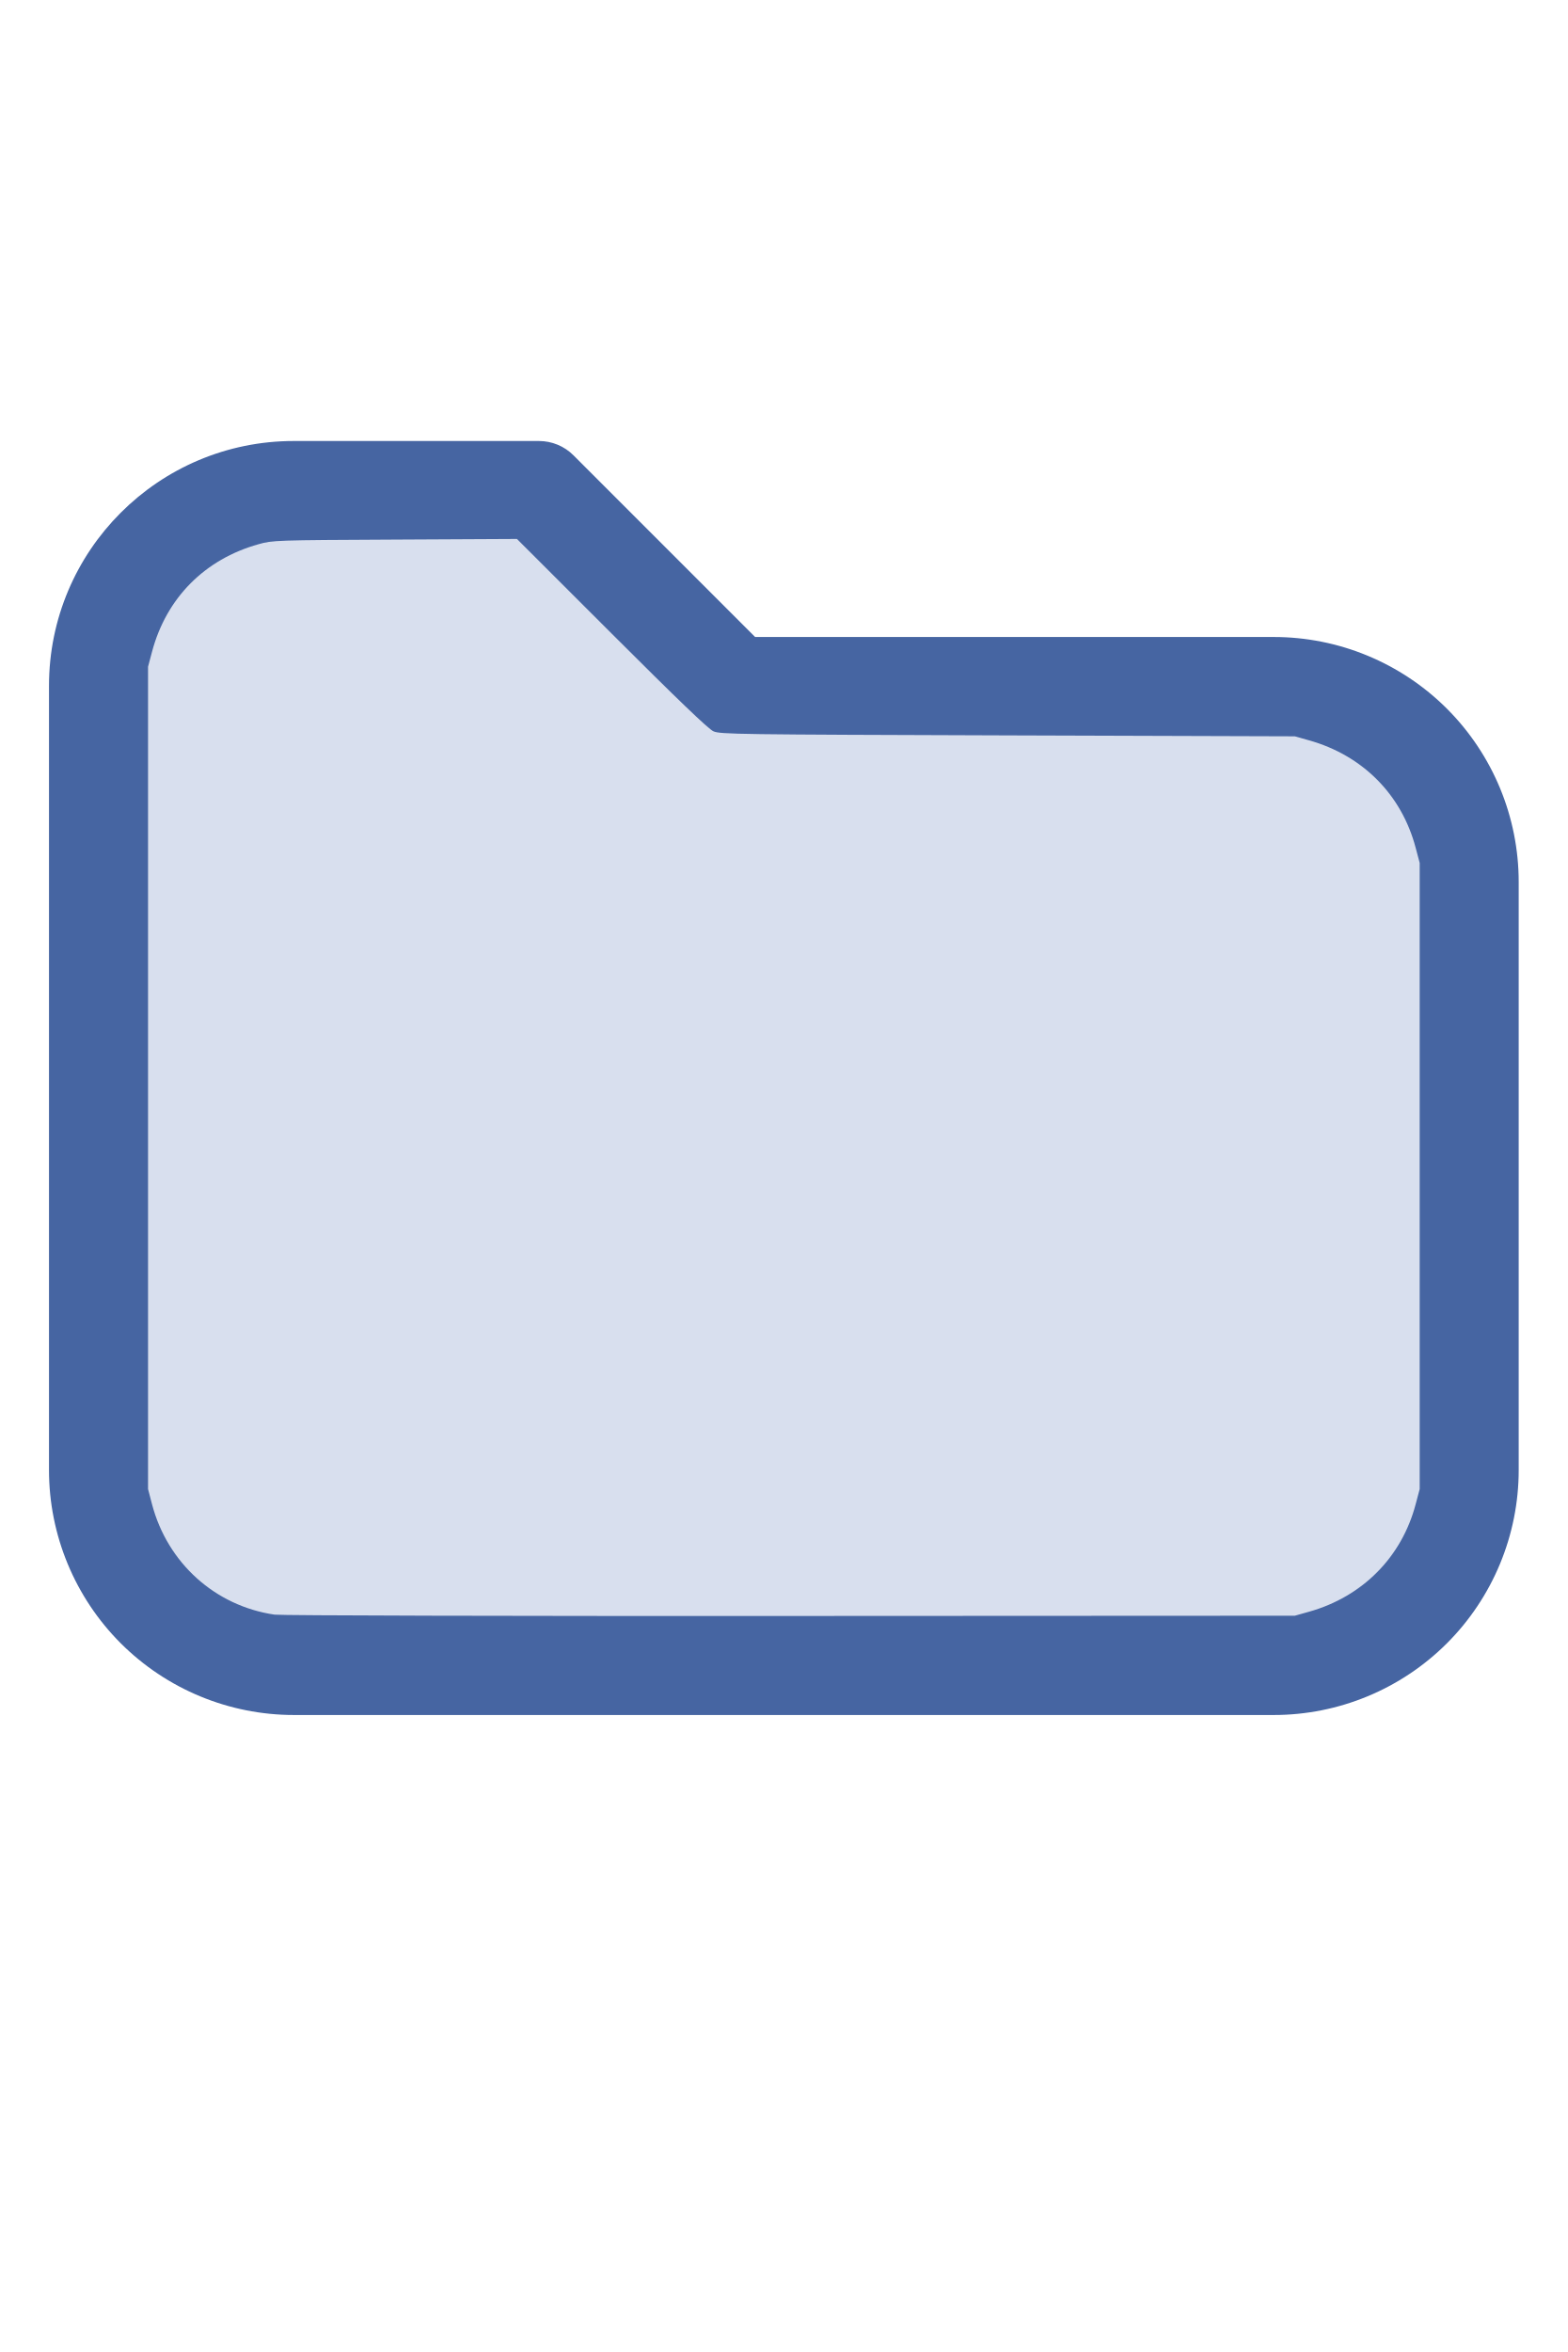
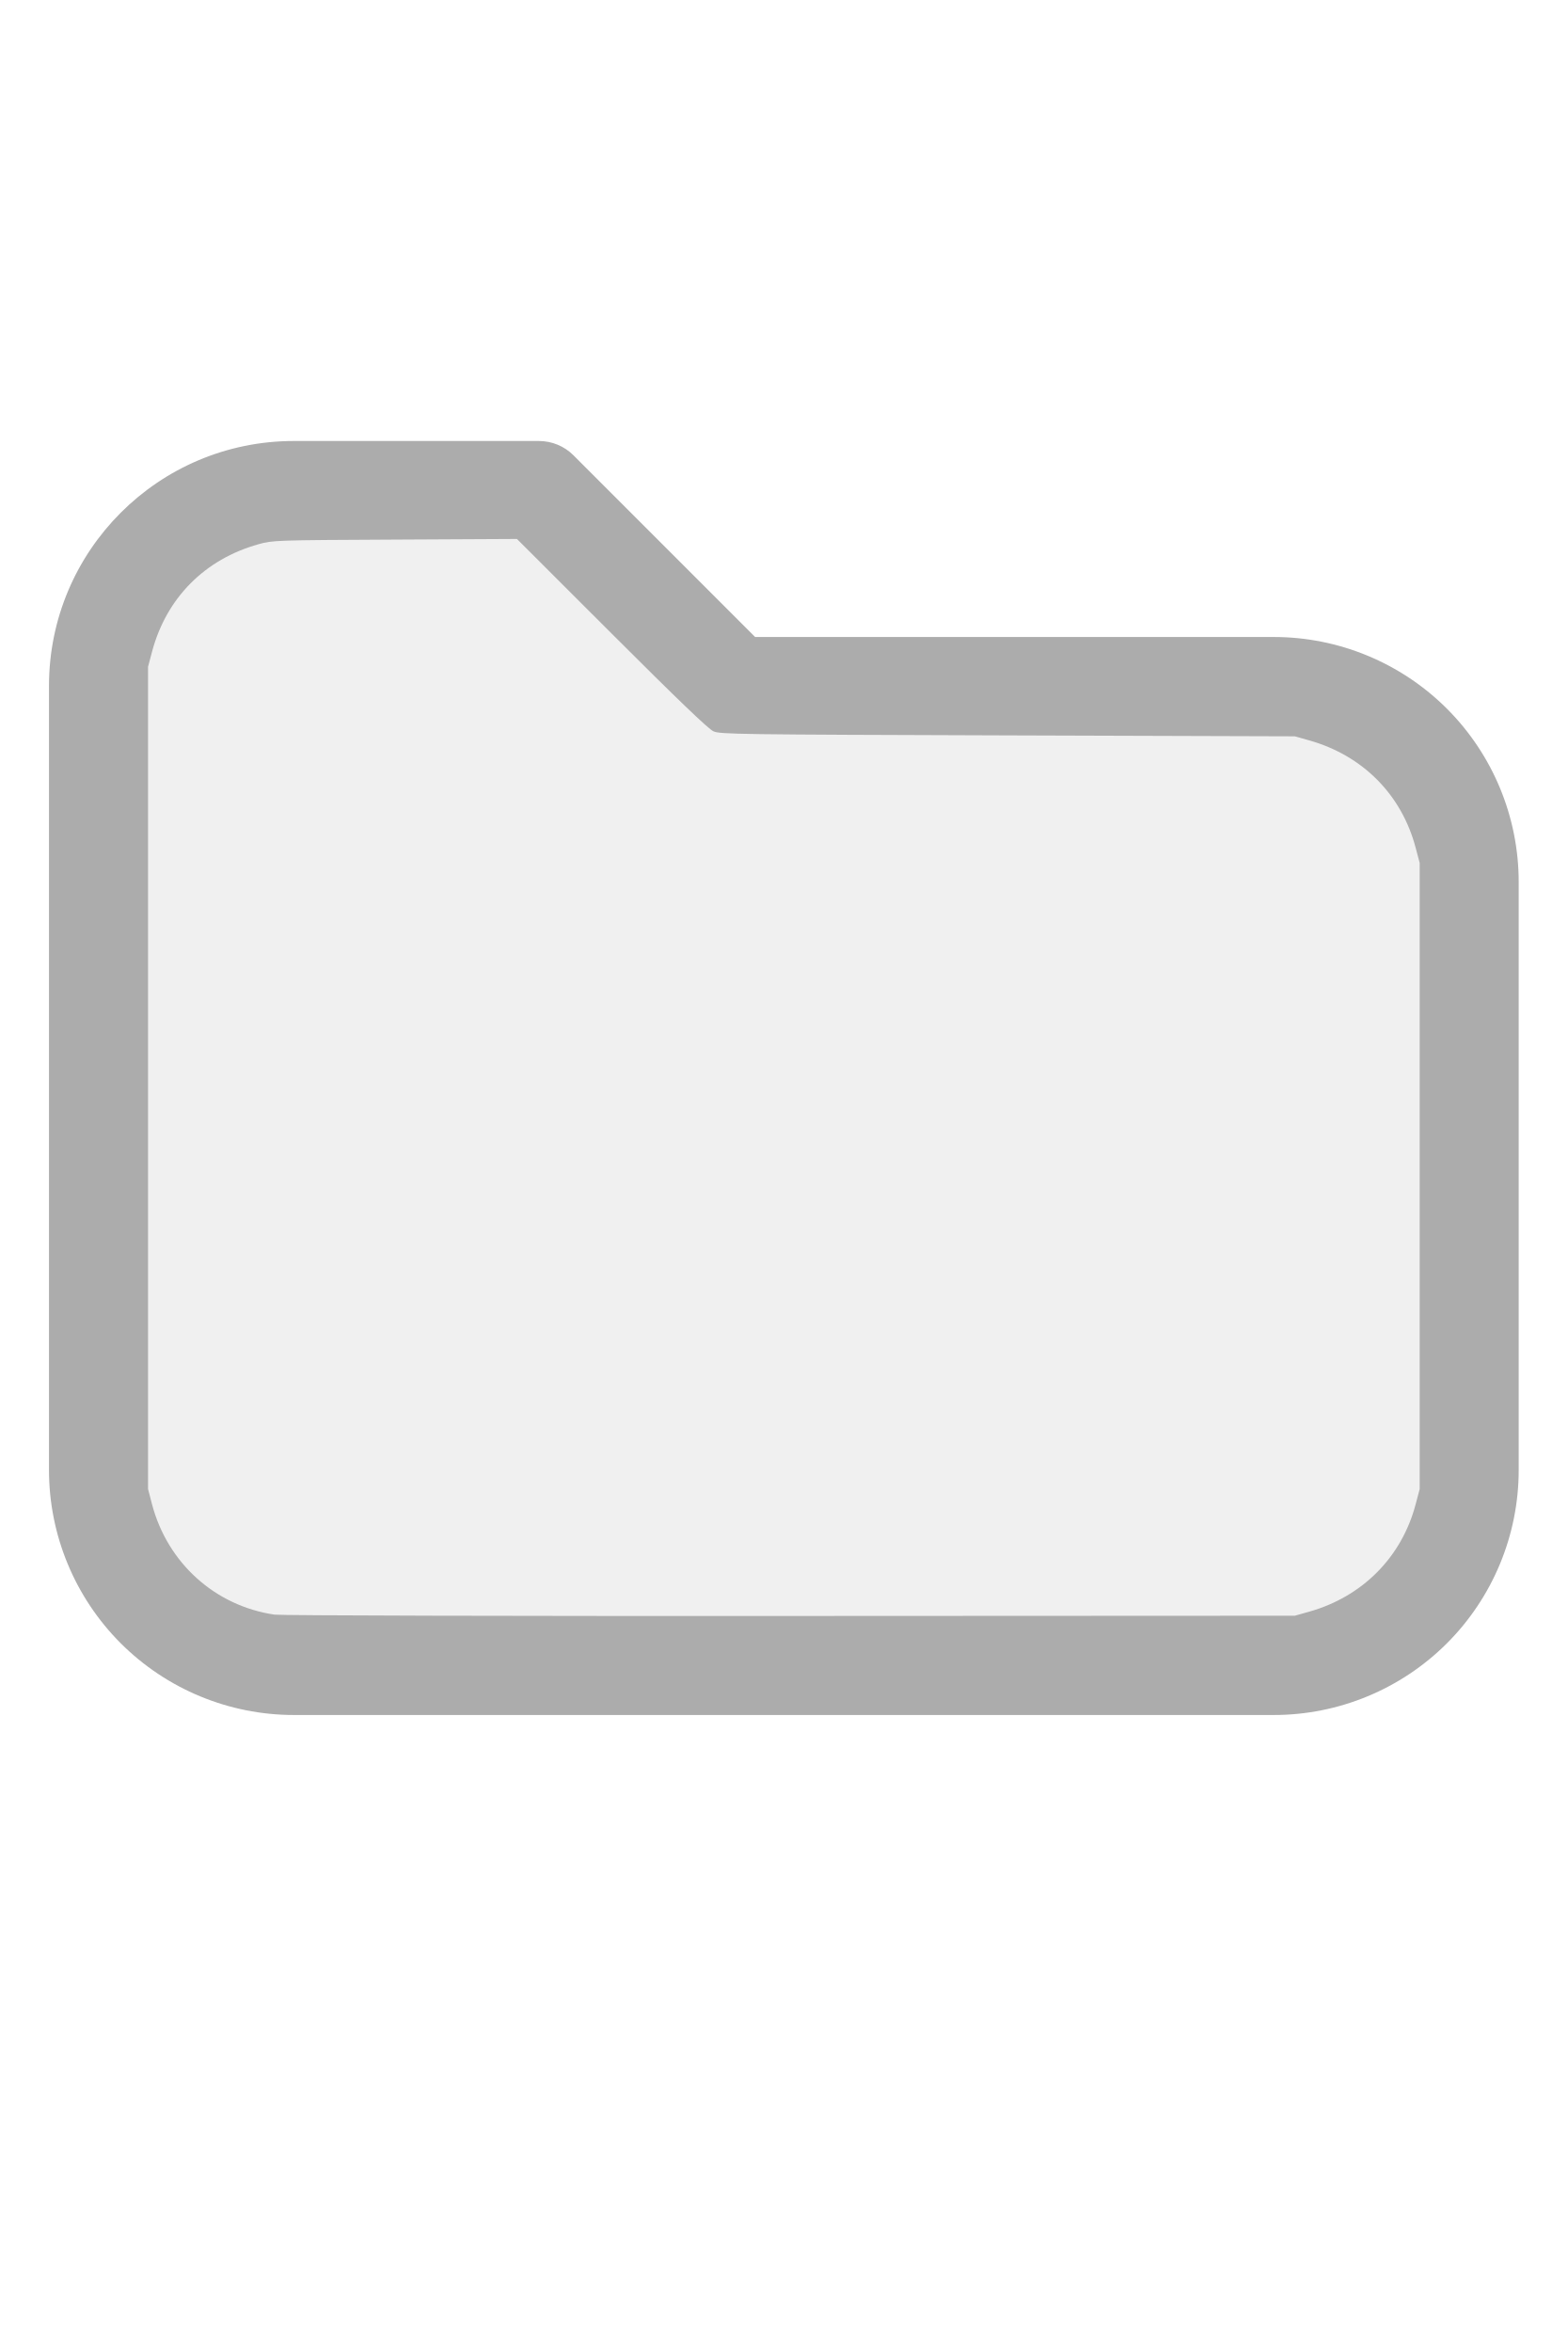
<svg xmlns="http://www.w3.org/2000/svg" version="1.1" width="16" height="24" viewBox="0 0 32 32" xml:space="preserve">
-   <g style="fill:#4665A2;">
+   <g style="fill:#ACACAC;">
    <path d="M1,5.998l-0,16.002c-0,1.326 0.527,2.598 1.464,3.536c0.938,0.937 2.21,1.464 3.536,1.464c5.322,0 14.678,-0 20,0c1.326,0 2.598,-0.527 3.536,-1.464c0.937,-0.938 1.464,-2.21 1.464,-3.536c0,-3.486 0,-8.514 0,-12c0,-1.326 -0.527,-2.598 -1.464,-3.536c-0.938,-0.937 -2.21,-1.464 -3.536,-1.464c-0,0 -10.586,0 -10.586,0c0,-0 -3.707,-3.707 -3.707,-3.707c-0.187,-0.188 -0.442,-0.293 -0.707,-0.293l-5.002,0c-2.76,0 -4.998,2.238 -4.998,4.998Zm2,-0l-0,16.002c-0,0.796 0.316,1.559 0.879,2.121c0.562,0.563 1.325,0.879 2.121,0.879l20,0c0.796,0 1.559,-0.316 2.121,-0.879c0.563,-0.562 0.879,-1.325 0.879,-2.121c0,-3.486 0,-8.514 0,-12c0,-0.796 -0.316,-1.559 -0.879,-2.121c-0.562,-0.563 -1.325,-0.879 -2.121,-0.879c-7.738,0 -11,0 -11,0c-0.265,0 -0.52,-0.105 -0.707,-0.293c-0,0 -3.707,-3.707 -3.707,-3.707c-0,0 -4.588,0 -4.588,0c-1.656,0 -2.998,1.342 -2.998,2.998Z" />
  </g>
-   <g style="fill:#D8DFEE;stroke-width:0;">
+   <g style="fill:#F0F0F0;stroke-width:0;">
    <path d="M 5.606,24.952 C 4.392,24.775 3.42,23.9 3.103,22.699 L 3.022,22.389 V 13.998 5.606 L 3.104,5.298 C 3.396,4.203 4.18,3.412 5.279,3.106 5.565,3.026 5.615,3.024 8.061,3.012 l 2.491,-0.013 1.932,1.93 c 1.344,1.343 1.976,1.95 2.078,1.995 0.137,0.062 0.474,0.066 6.007,0.084 l 5.861,0.019 0.291,0.082 c 1.095,0.308 1.89,1.109 2.176,2.193 l 0.082,0.309 V 16 22.389 l -0.082,0.309 c -0.284,1.079 -1.086,1.888 -2.176,2.194 l -0.291,0.082 -10.303,0.005 c -5.7,0.003 -10.4,-0.009 -10.521,-0.027 z" />
  </g>
</svg>
